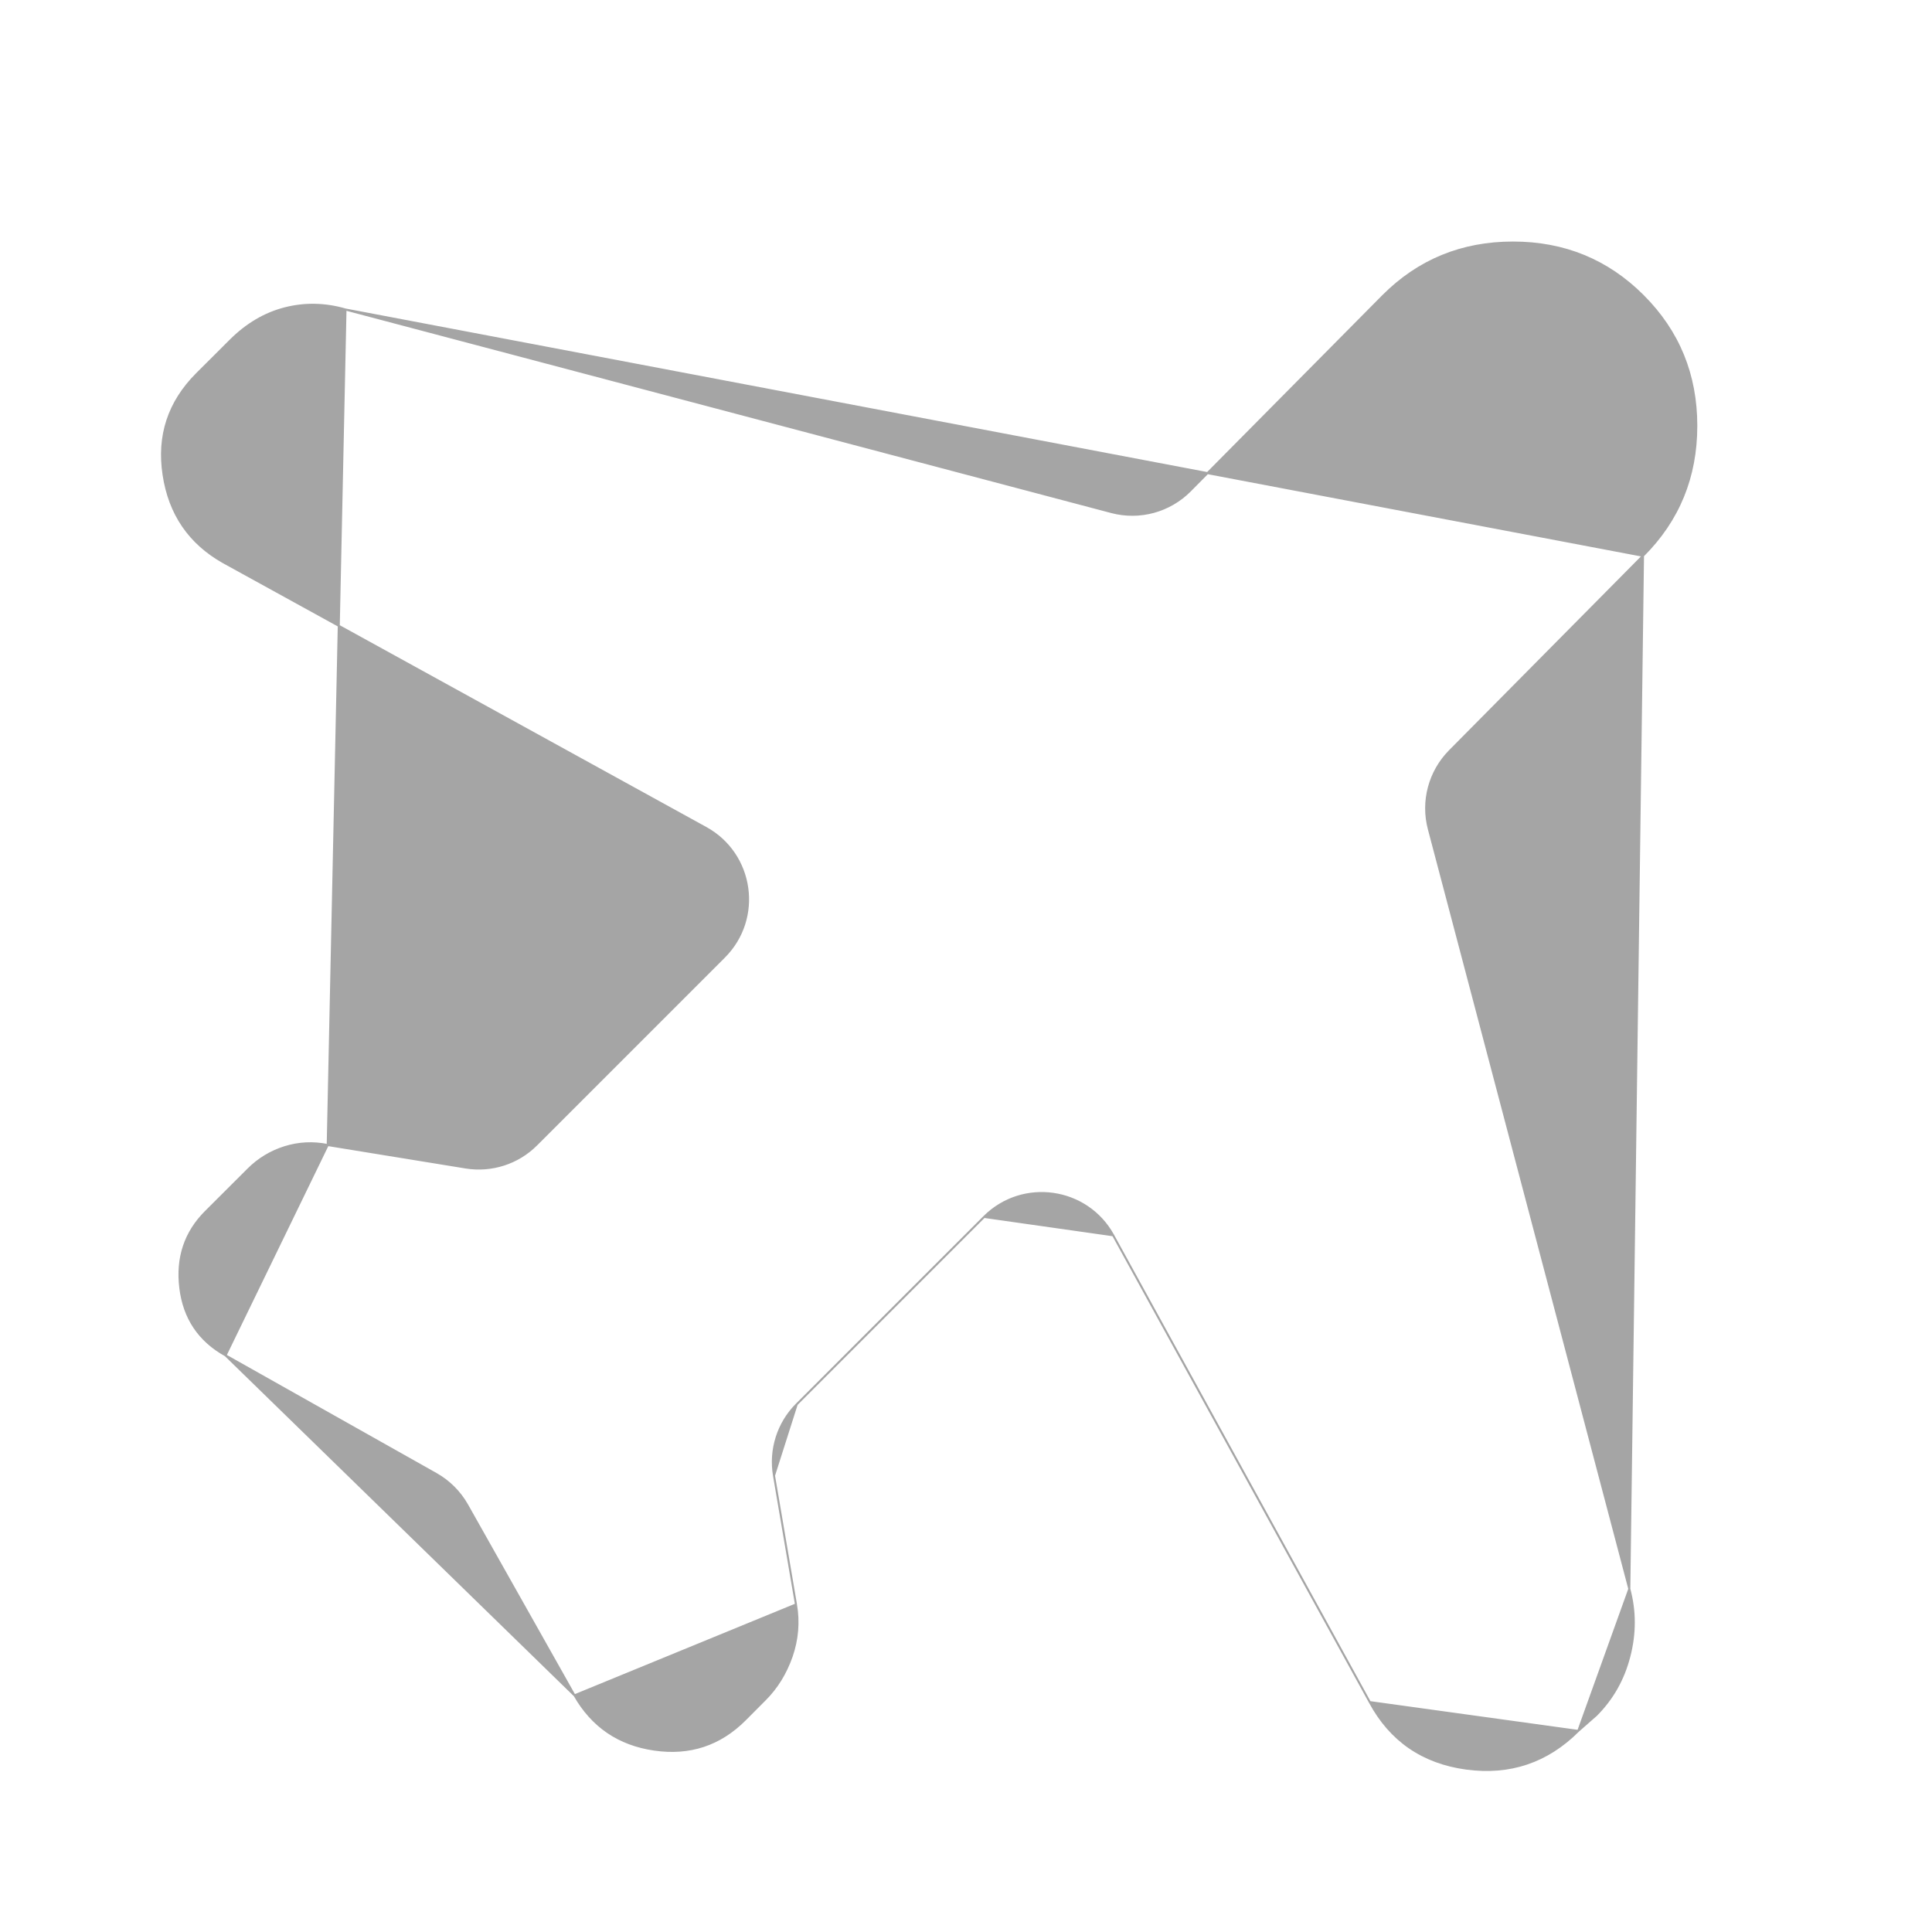
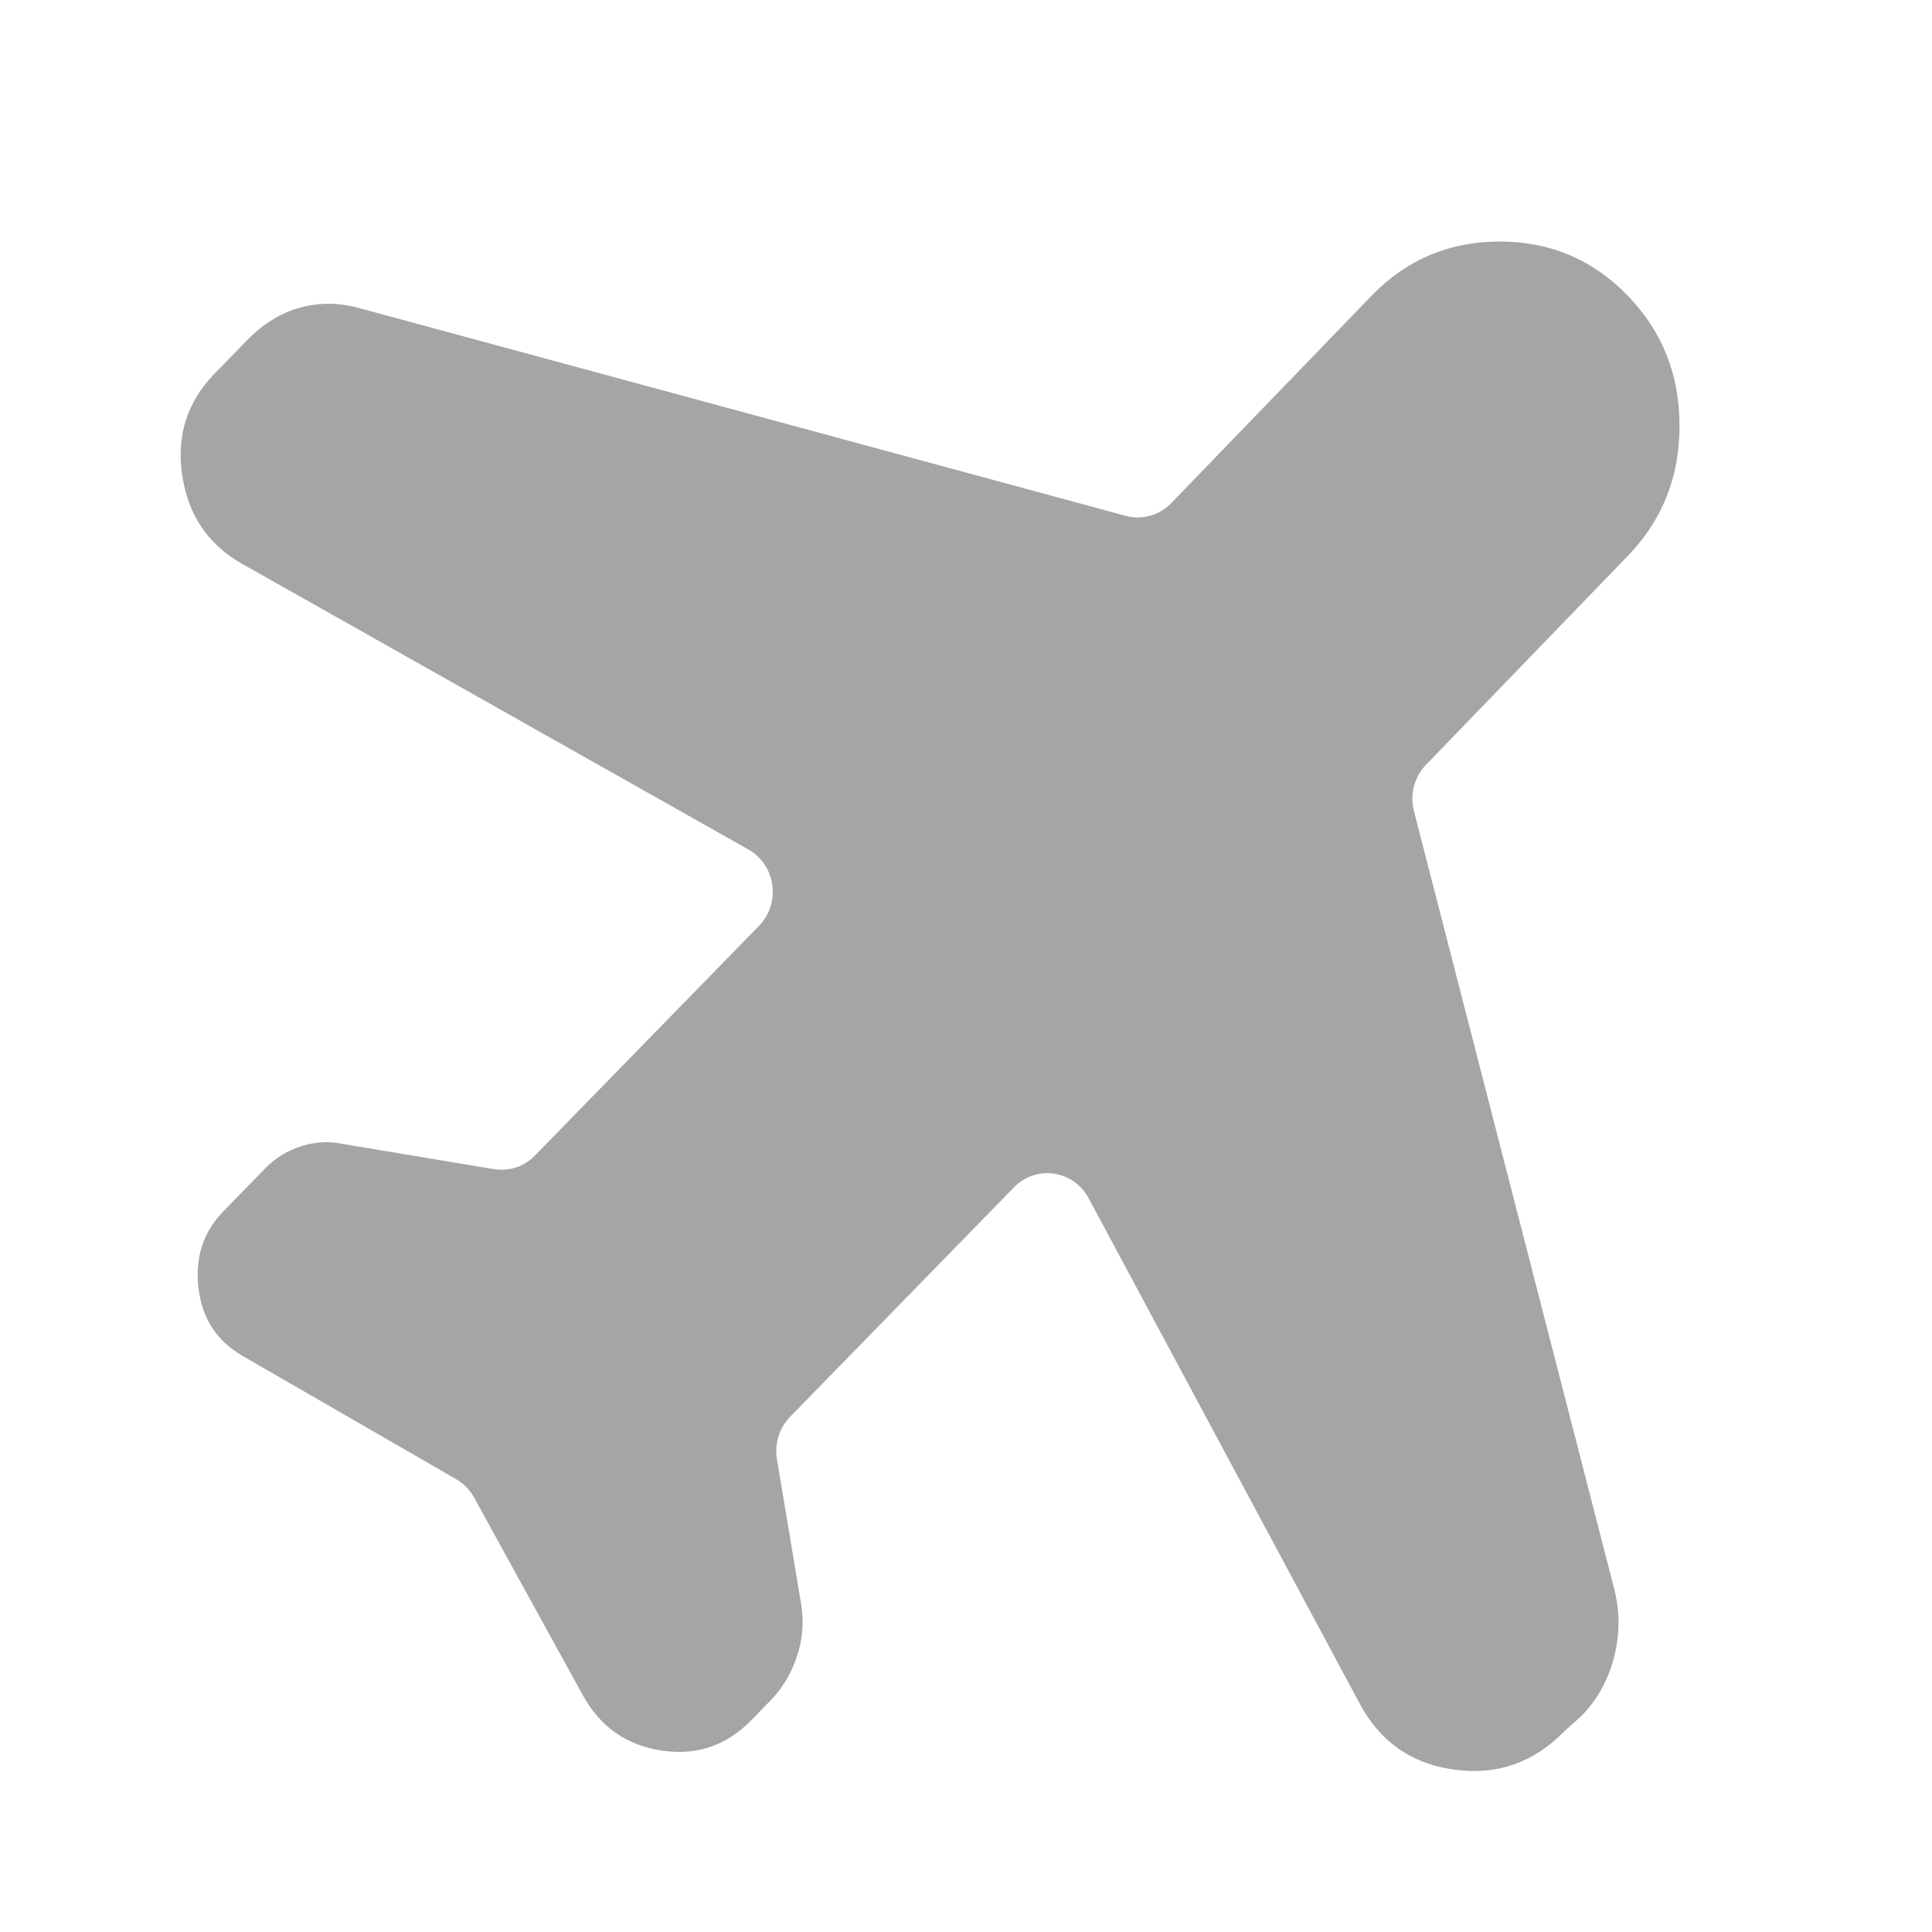
- <svg xmlns="http://www.w3.org/2000/svg" width="100%" height="100%4" viewBox="0 0 24 24" fill="none">
-   <path d="M2.802 16.837L2.802 16.837L5.418 18.31C5.579 18.401 5.712 18.534 5.803 18.695L7.136 21.06L2.802 16.837ZM2.802 16.837C2.473 16.654 2.286 16.375 2.24 16C2.194 15.625 2.299 15.309 2.555 15.053L3.083 14.526C3.211 14.398 3.362 14.306 3.536 14.251C3.709 14.197 3.887 14.187 4.07 14.224L4.071 14.224M2.802 16.837L4.071 14.224M4.071 14.224L5.786 14.503C6.107 14.555 6.434 14.45 6.664 14.219L8.996 11.887C9.473 11.41 9.359 10.609 8.768 10.284L2.775 6.985C2.775 6.985 2.775 6.985 2.775 6.985C2.353 6.747 2.105 6.385 2.032 5.898C1.958 5.412 2.096 4.995 2.444 4.646L2.861 4.23C3.063 4.028 3.288 3.895 3.535 3.831C3.782 3.767 4.035 3.771 4.292 3.845L4.292 3.845M4.071 14.224L4.292 3.845M4.292 3.845L4.292 3.845M4.292 3.845L4.292 3.845M4.292 3.845L13.806 6.361C14.157 6.454 14.53 6.352 14.785 6.094L17.181 3.675L17.181 3.675C17.622 3.233 18.16 3.013 18.795 3.013C19.43 3.013 19.968 3.233 20.41 3.675C20.852 4.117 21.072 4.654 21.072 5.29C21.072 5.925 20.852 6.463 20.41 6.904L20.41 6.904M4.292 3.845L20.41 6.904M20.41 6.904L18.009 9.329C17.757 9.584 17.658 9.953 17.75 10.3L20.24 19.738L20.24 19.738M20.41 6.904L20.24 19.738M20.24 19.738C20.314 20.013 20.314 20.293 20.24 20.578C20.167 20.862 20.029 21.105 19.827 21.307C19.827 21.307 19.827 21.307 19.827 21.307L19.606 21.501L19.606 21.501M20.24 19.738L19.606 21.501M19.606 21.501L19.605 21.502M19.606 21.501L19.605 21.502M19.605 21.502C19.219 21.887 18.756 22.043 18.214 21.97C17.672 21.896 17.273 21.621 17.016 21.144L17.016 21.144M19.605 21.502L17.016 21.144M17.016 21.144L13.828 15.345M17.016 21.144L13.828 15.345M13.828 15.345C13.503 14.754 12.702 14.64 12.225 15.117M13.828 15.345L12.225 15.117M12.225 15.117L9.897 17.445M12.225 15.117L9.897 17.445M9.897 17.445C9.665 17.677 9.56 18.008 9.615 18.331M9.897 17.445L9.615 18.331M9.615 18.331L9.888 19.931M9.615 18.331L9.888 19.931M9.888 19.931C9.925 20.151 9.907 20.366 9.834 20.577C9.76 20.788 9.65 20.966 9.503 21.113L9.254 21.363C8.942 21.675 8.567 21.798 8.127 21.734C7.686 21.67 7.357 21.445 7.137 21.06L9.888 19.931Z" fill="#A5A5A5" stroke="#A5A5A5" stroke-width="0.025" />
+ <svg xmlns="http://www.w3.org/2000/svg" width="100%" height="100%" viewBox="0 0 40 40" fill="none">
+   <path d="M9.452 30.615L5.041 28.069C4.503 27.763 4.197 27.296 4.122 26.668C4.047 26.04 4.219 25.512 4.638 25.083L5.495 24.204C5.704 23.989 5.951 23.836 6.235 23.744C6.518 23.652 6.81 23.637 7.108 23.698L10.226 24.218C10.539 24.27 10.858 24.165 11.083 23.934L15.723 19.178C16.188 18.702 16.077 17.901 15.5 17.576L4.996 11.65C4.307 11.251 3.903 10.645 3.784 9.832C3.664 9.018 3.888 8.321 4.457 7.738L5.134 7.044C5.464 6.706 5.83 6.484 6.234 6.377C6.638 6.269 7.049 6.277 7.469 6.4L23.303 10.692C23.645 10.785 24.009 10.683 24.258 10.426L28.418 6.119C29.138 5.381 30.015 5.013 31.05 5.013C32.084 5.013 32.961 5.381 33.681 6.119C34.401 6.857 34.76 7.755 34.76 8.816C34.76 9.876 34.401 10.775 33.681 11.513L29.515 15.825C29.269 16.079 29.173 16.449 29.262 16.795L33.407 32.894C33.527 33.354 33.527 33.822 33.407 34.298C33.287 34.774 33.063 35.18 32.733 35.518L32.373 35.841C31.744 36.486 30.987 36.748 30.104 36.625C29.22 36.502 28.569 36.042 28.15 35.243L22.549 24.801C22.232 24.21 21.45 24.096 20.985 24.573L16.349 29.325C16.122 29.557 16.02 29.887 16.073 30.211L16.575 33.216C16.635 33.584 16.605 33.945 16.485 34.297C16.366 34.65 16.186 34.949 15.947 35.194L15.541 35.611C15.032 36.132 14.419 36.339 13.701 36.231C12.983 36.124 12.444 35.749 12.085 35.105L9.827 31C9.739 30.839 9.609 30.706 9.452 30.615Z" fill="#A5A5A5" stroke="#A5A5A5" stroke-width="0.025" />
</svg>
